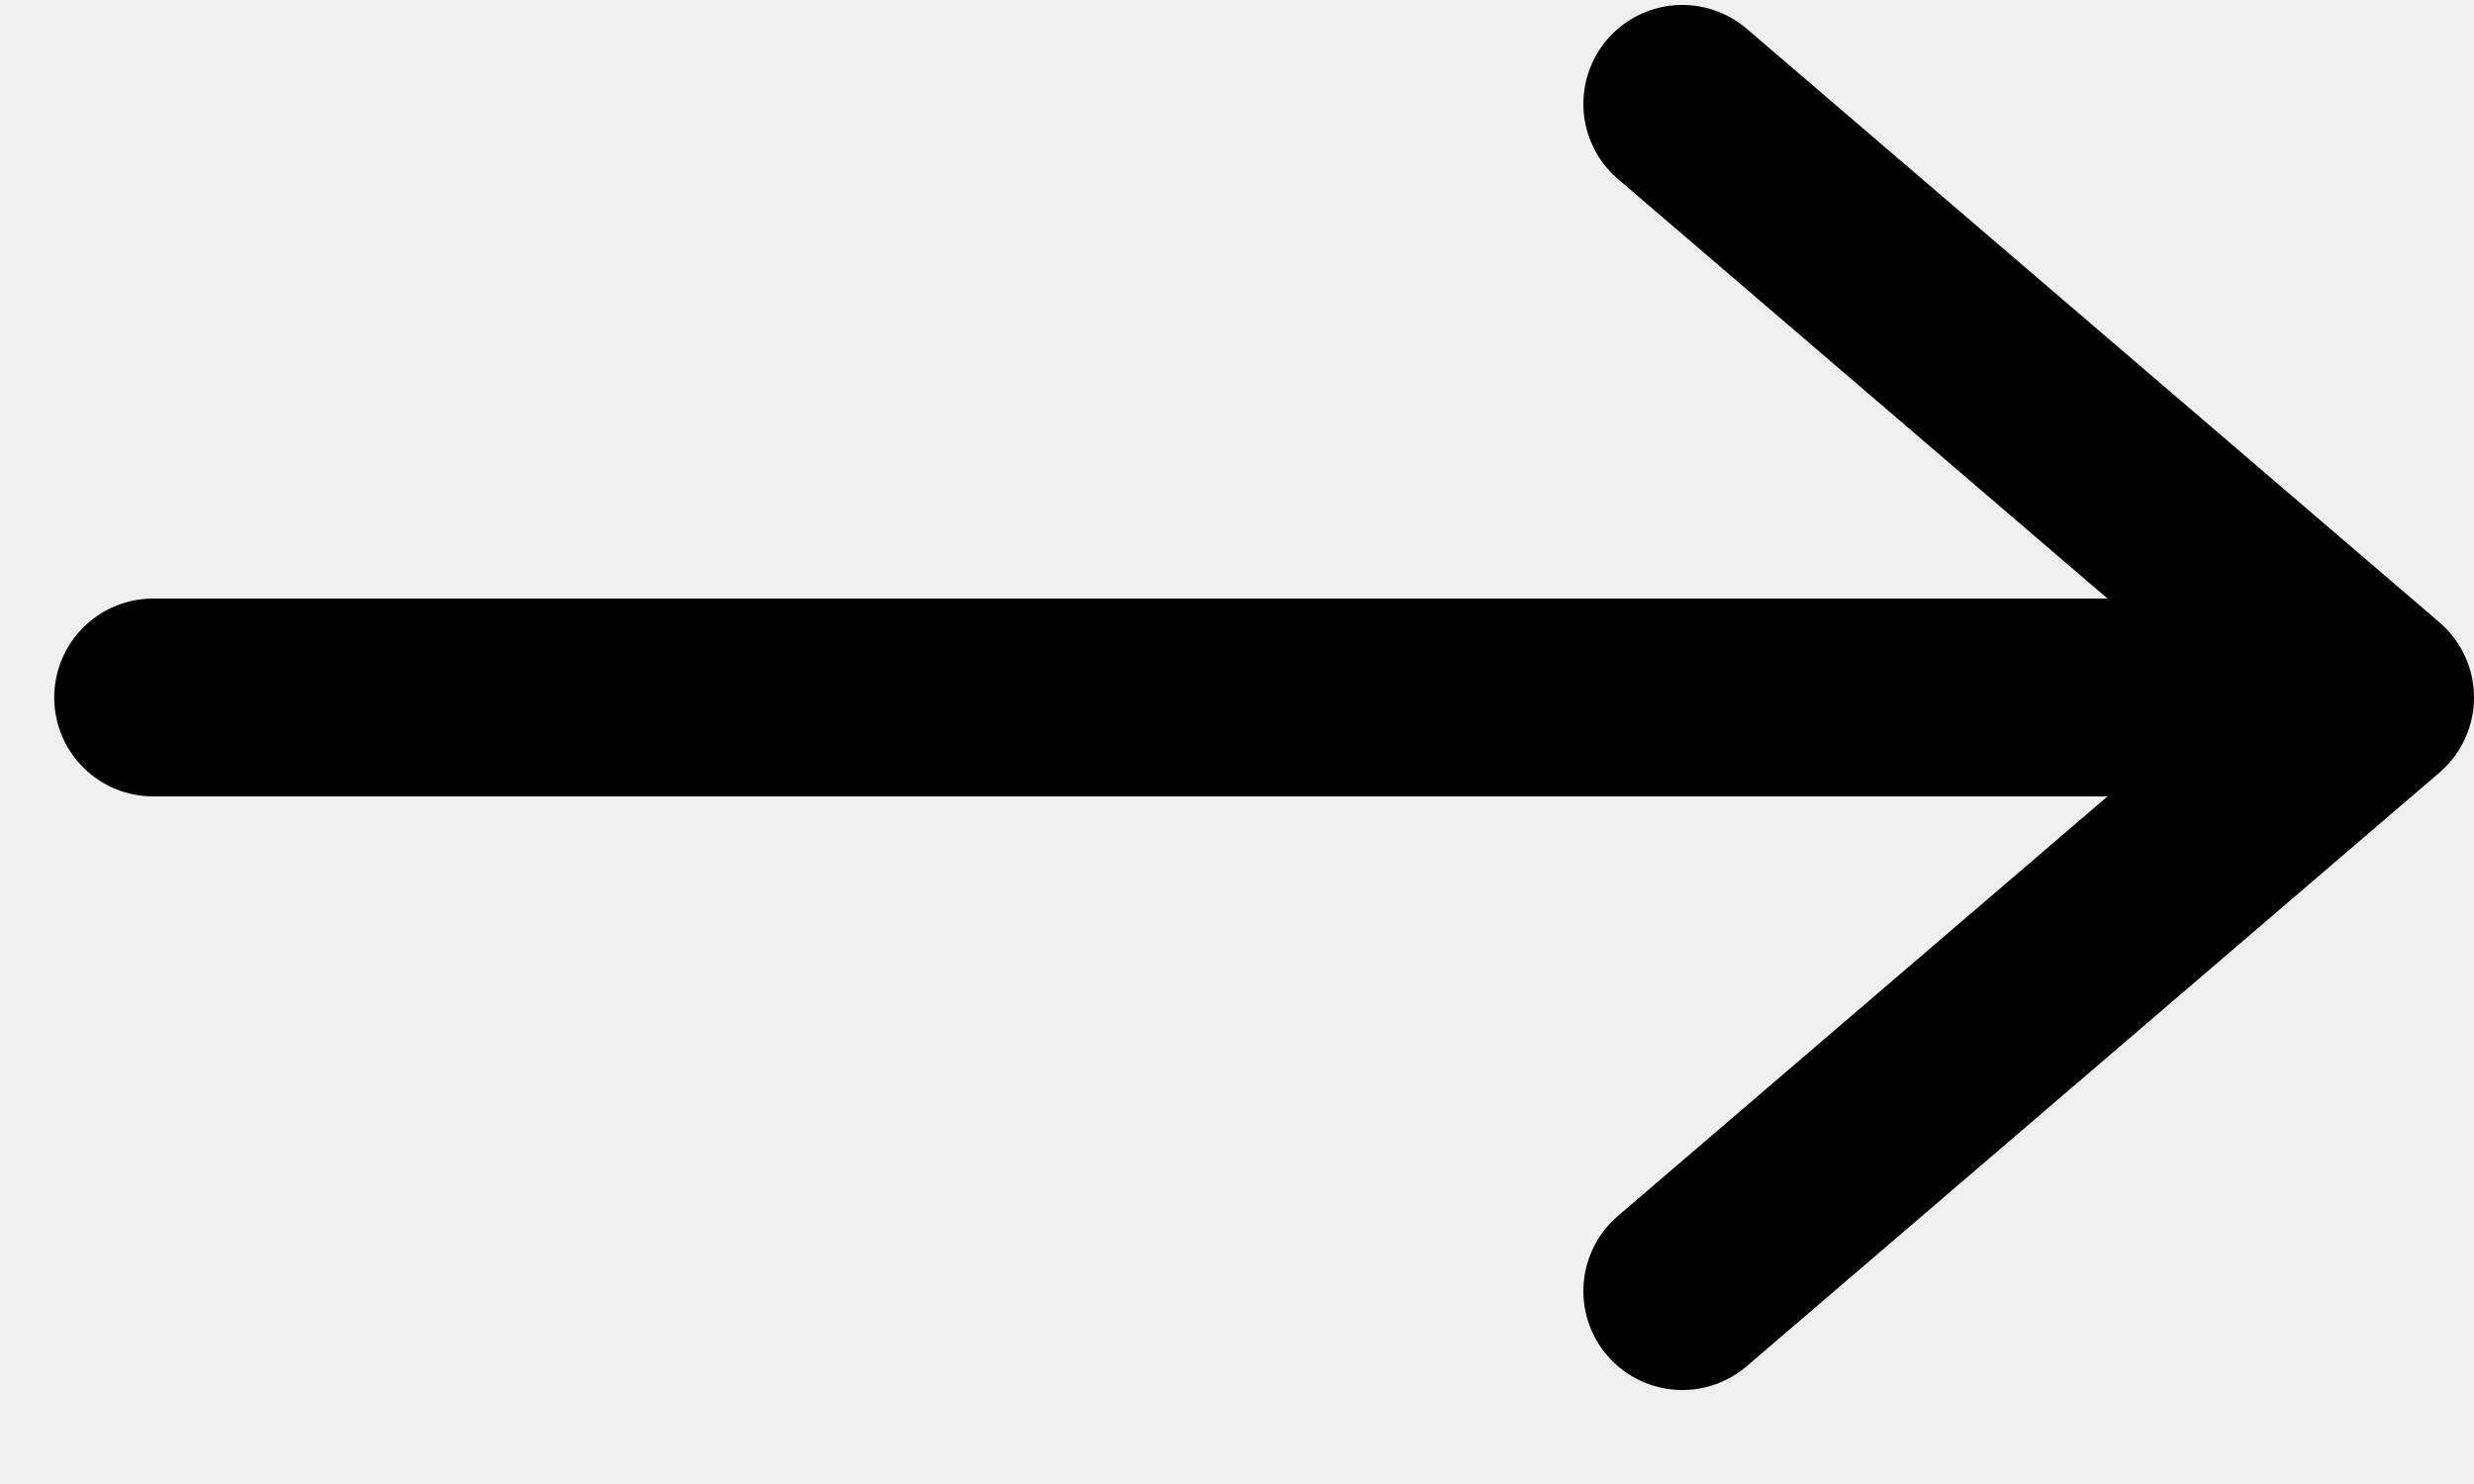
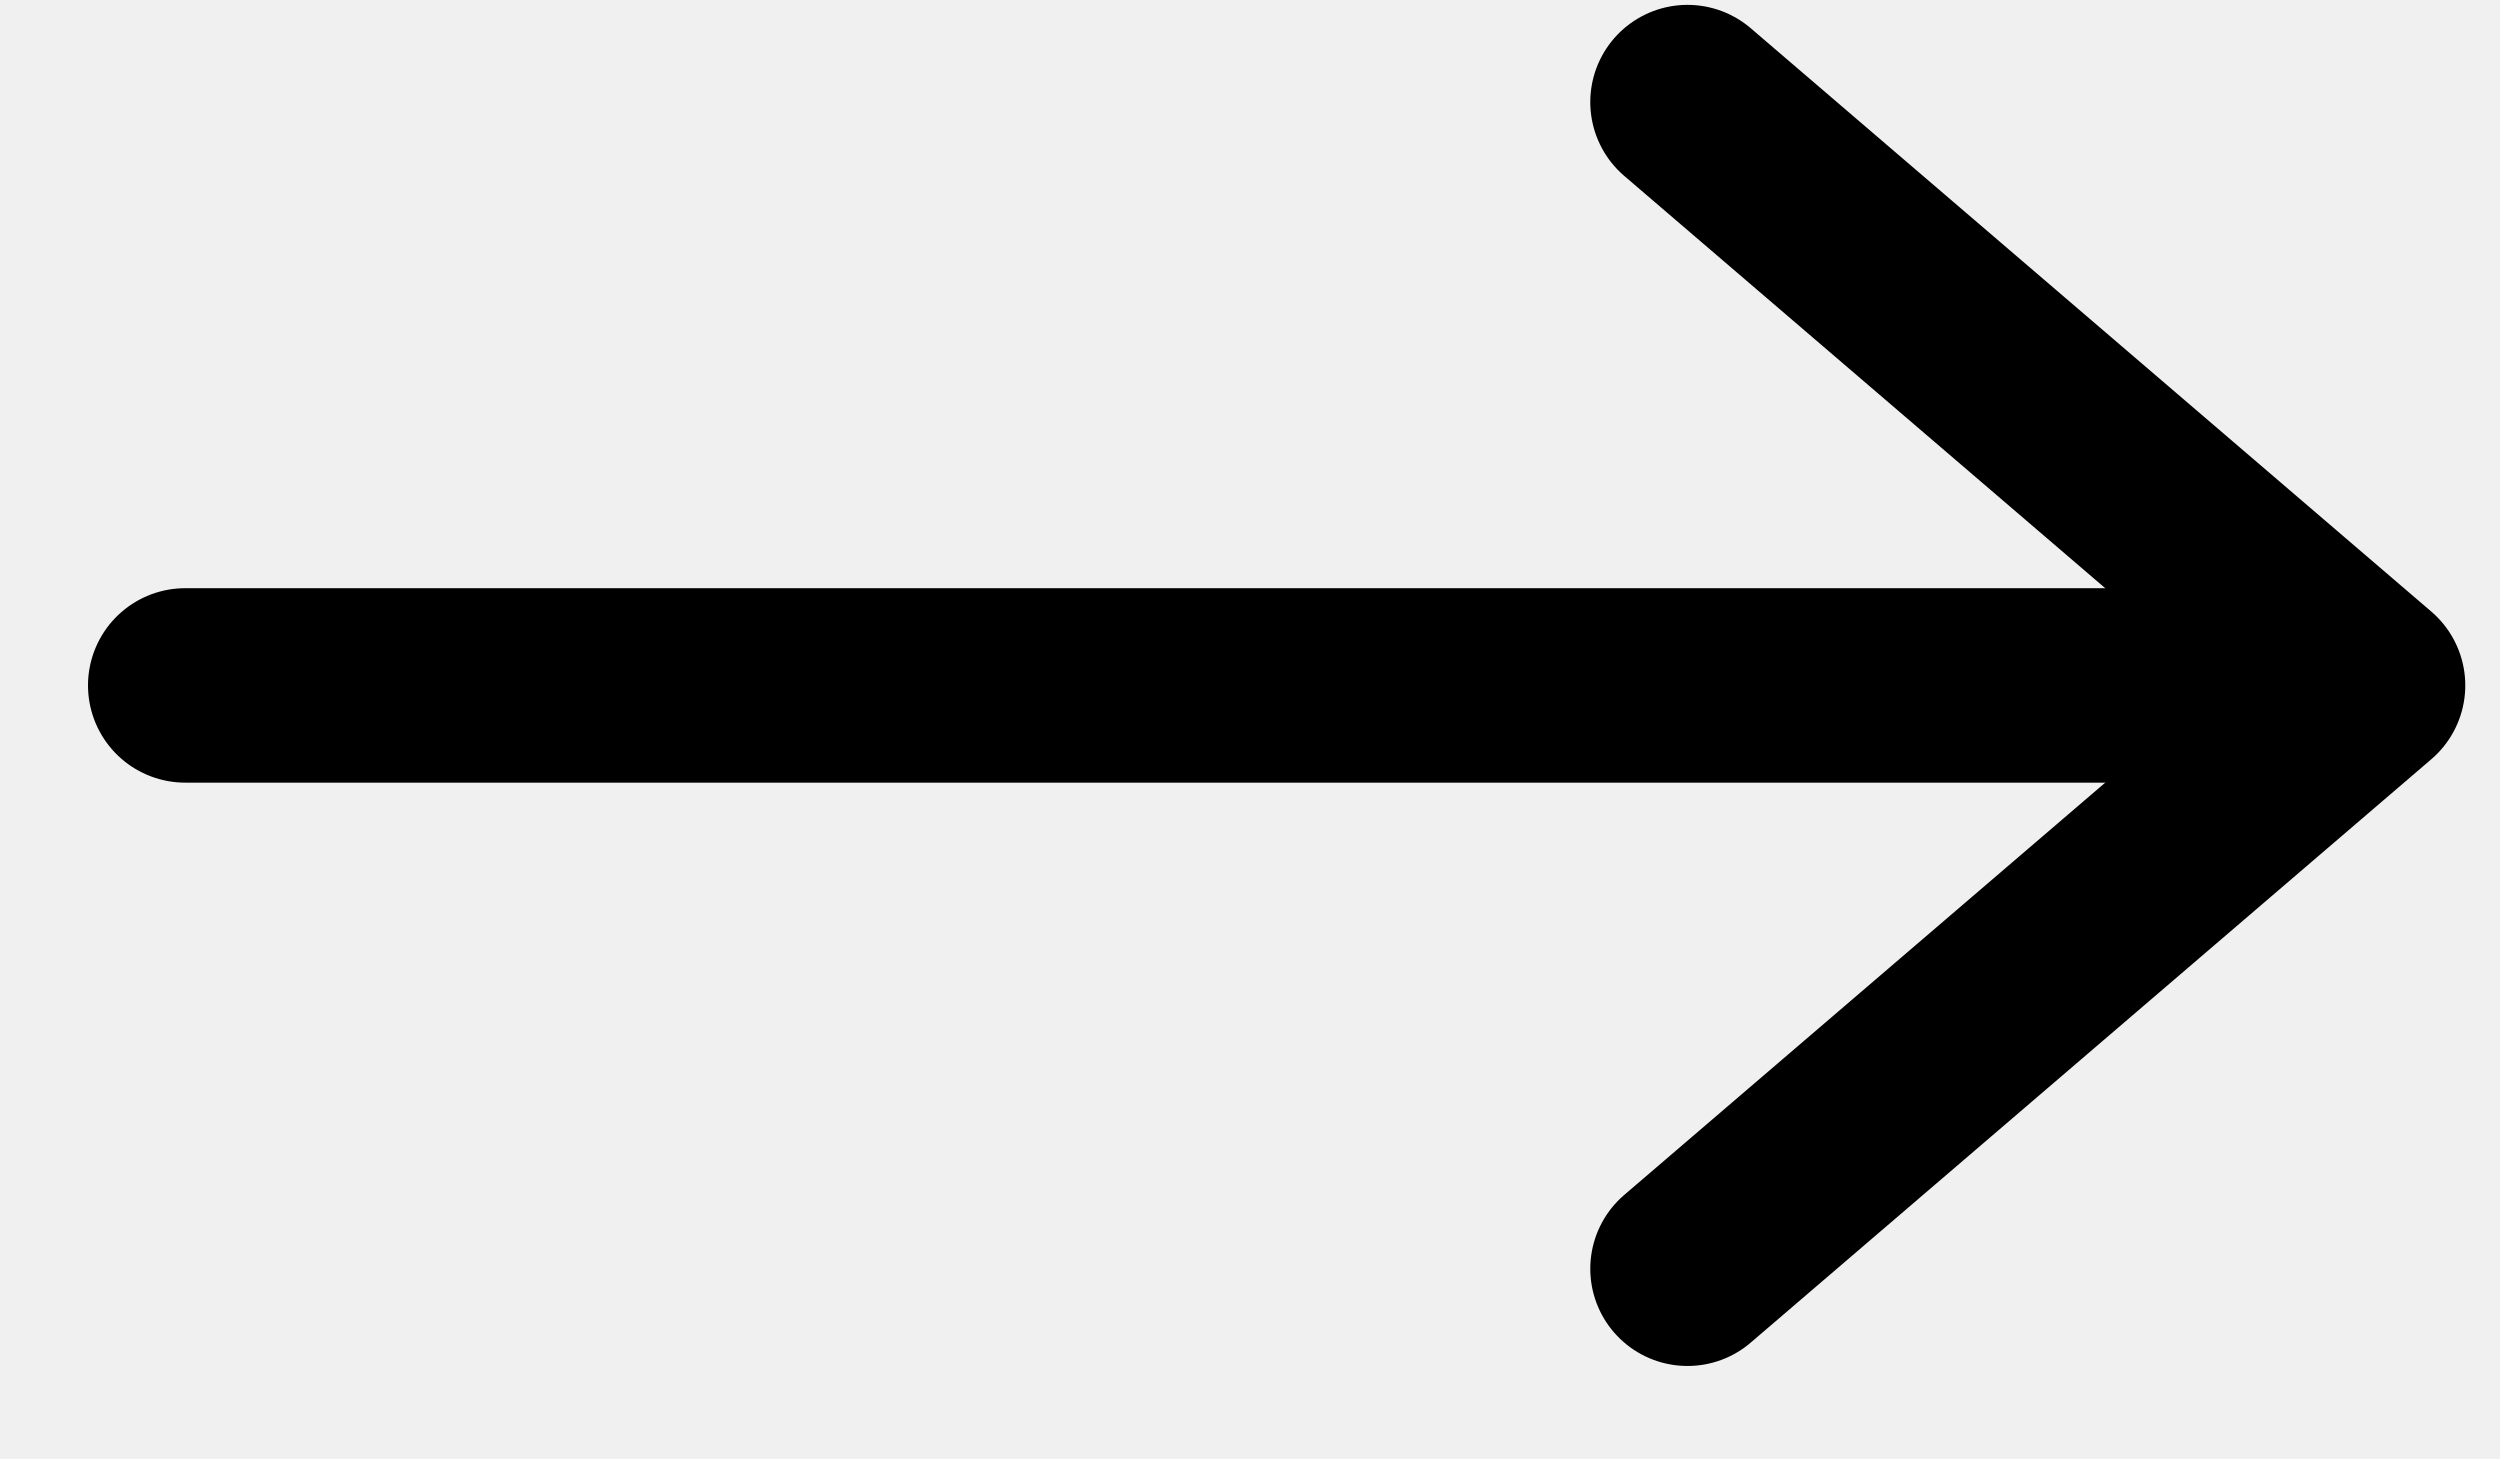
- <svg xmlns="http://www.w3.org/2000/svg" width="25" height="15" viewBox="0 0 25 15" fill="none">
+ <svg xmlns="http://www.w3.org/2000/svg" width="24" height="14" viewBox="0 0 25 15" fill="none">
  <g clip-path="url(#clip0_1_312)">
    <path d="M1.548 7.05H23.452" stroke="black" stroke-width="2" stroke-linecap="round" />
    <path d="M17 1.05L24 7.05L17 13.05" stroke="black" stroke-width="2" stroke-linecap="round" stroke-linejoin="round" />
  </g>
  <defs>
    <clipPath id="clip0_1_312">
      <rect width="25" height="14" fill="white" transform="translate(0 0.0500488)" />
    </clipPath>
  </defs>
</svg>
